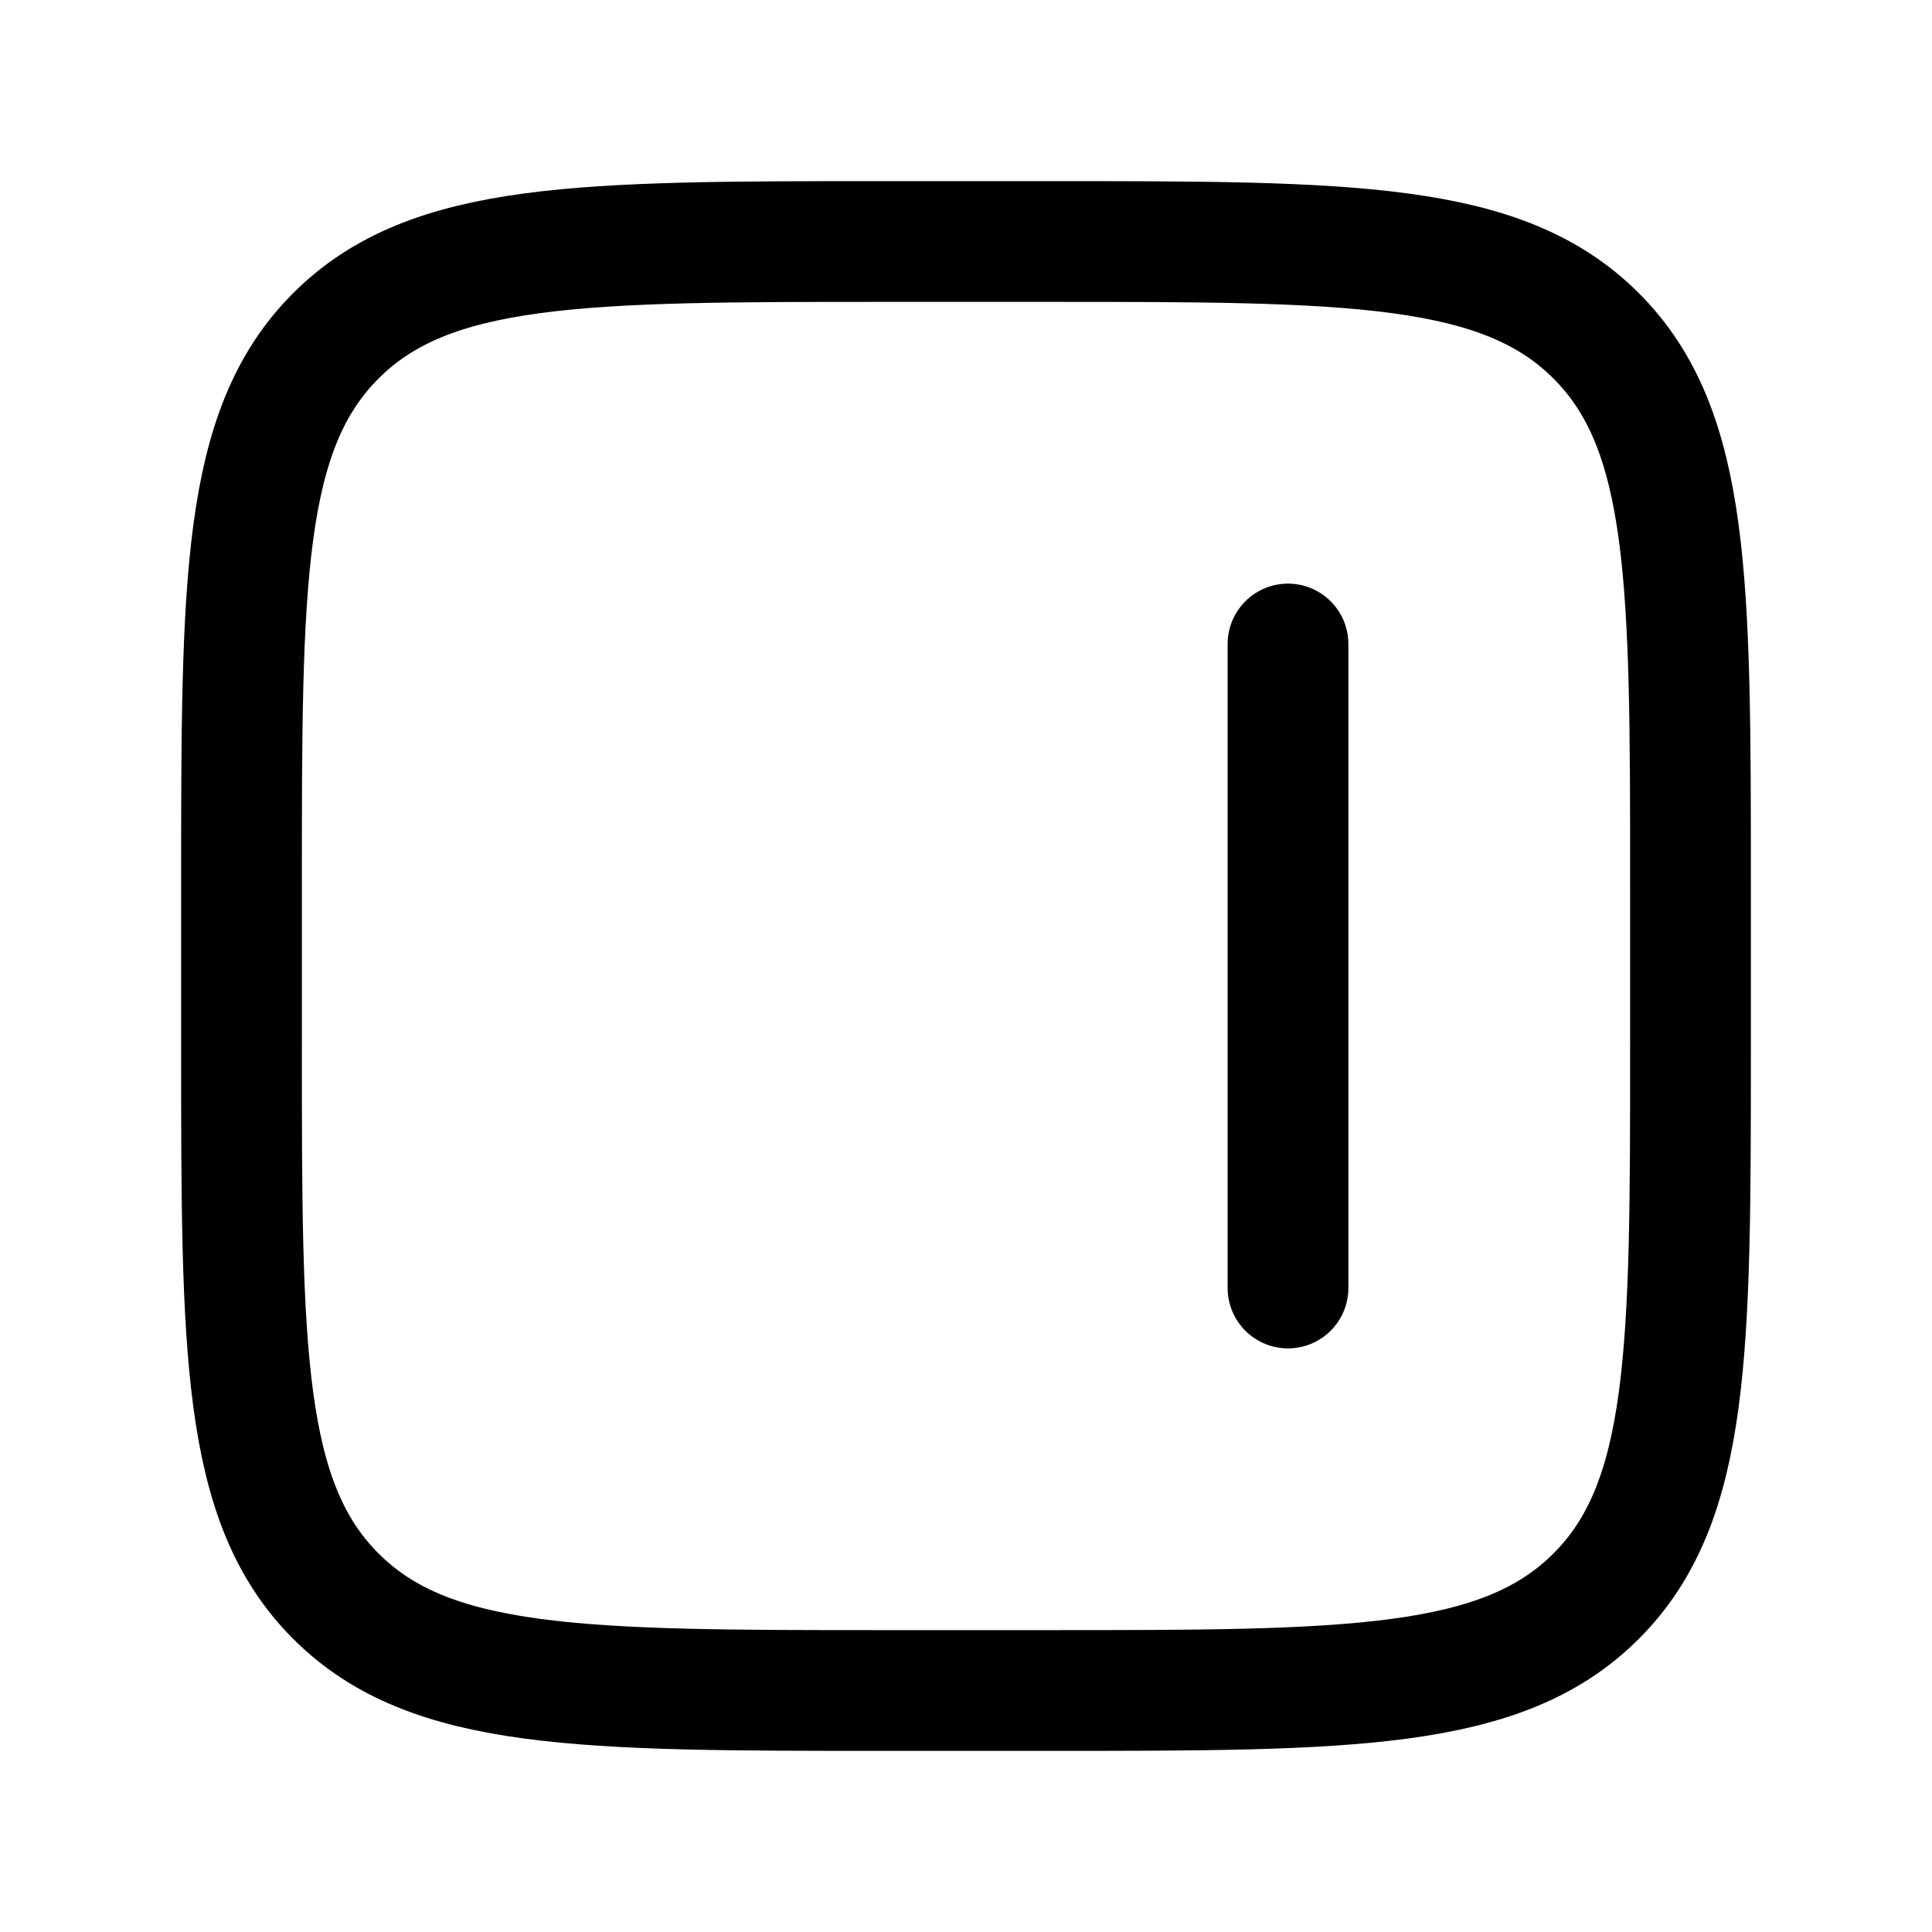
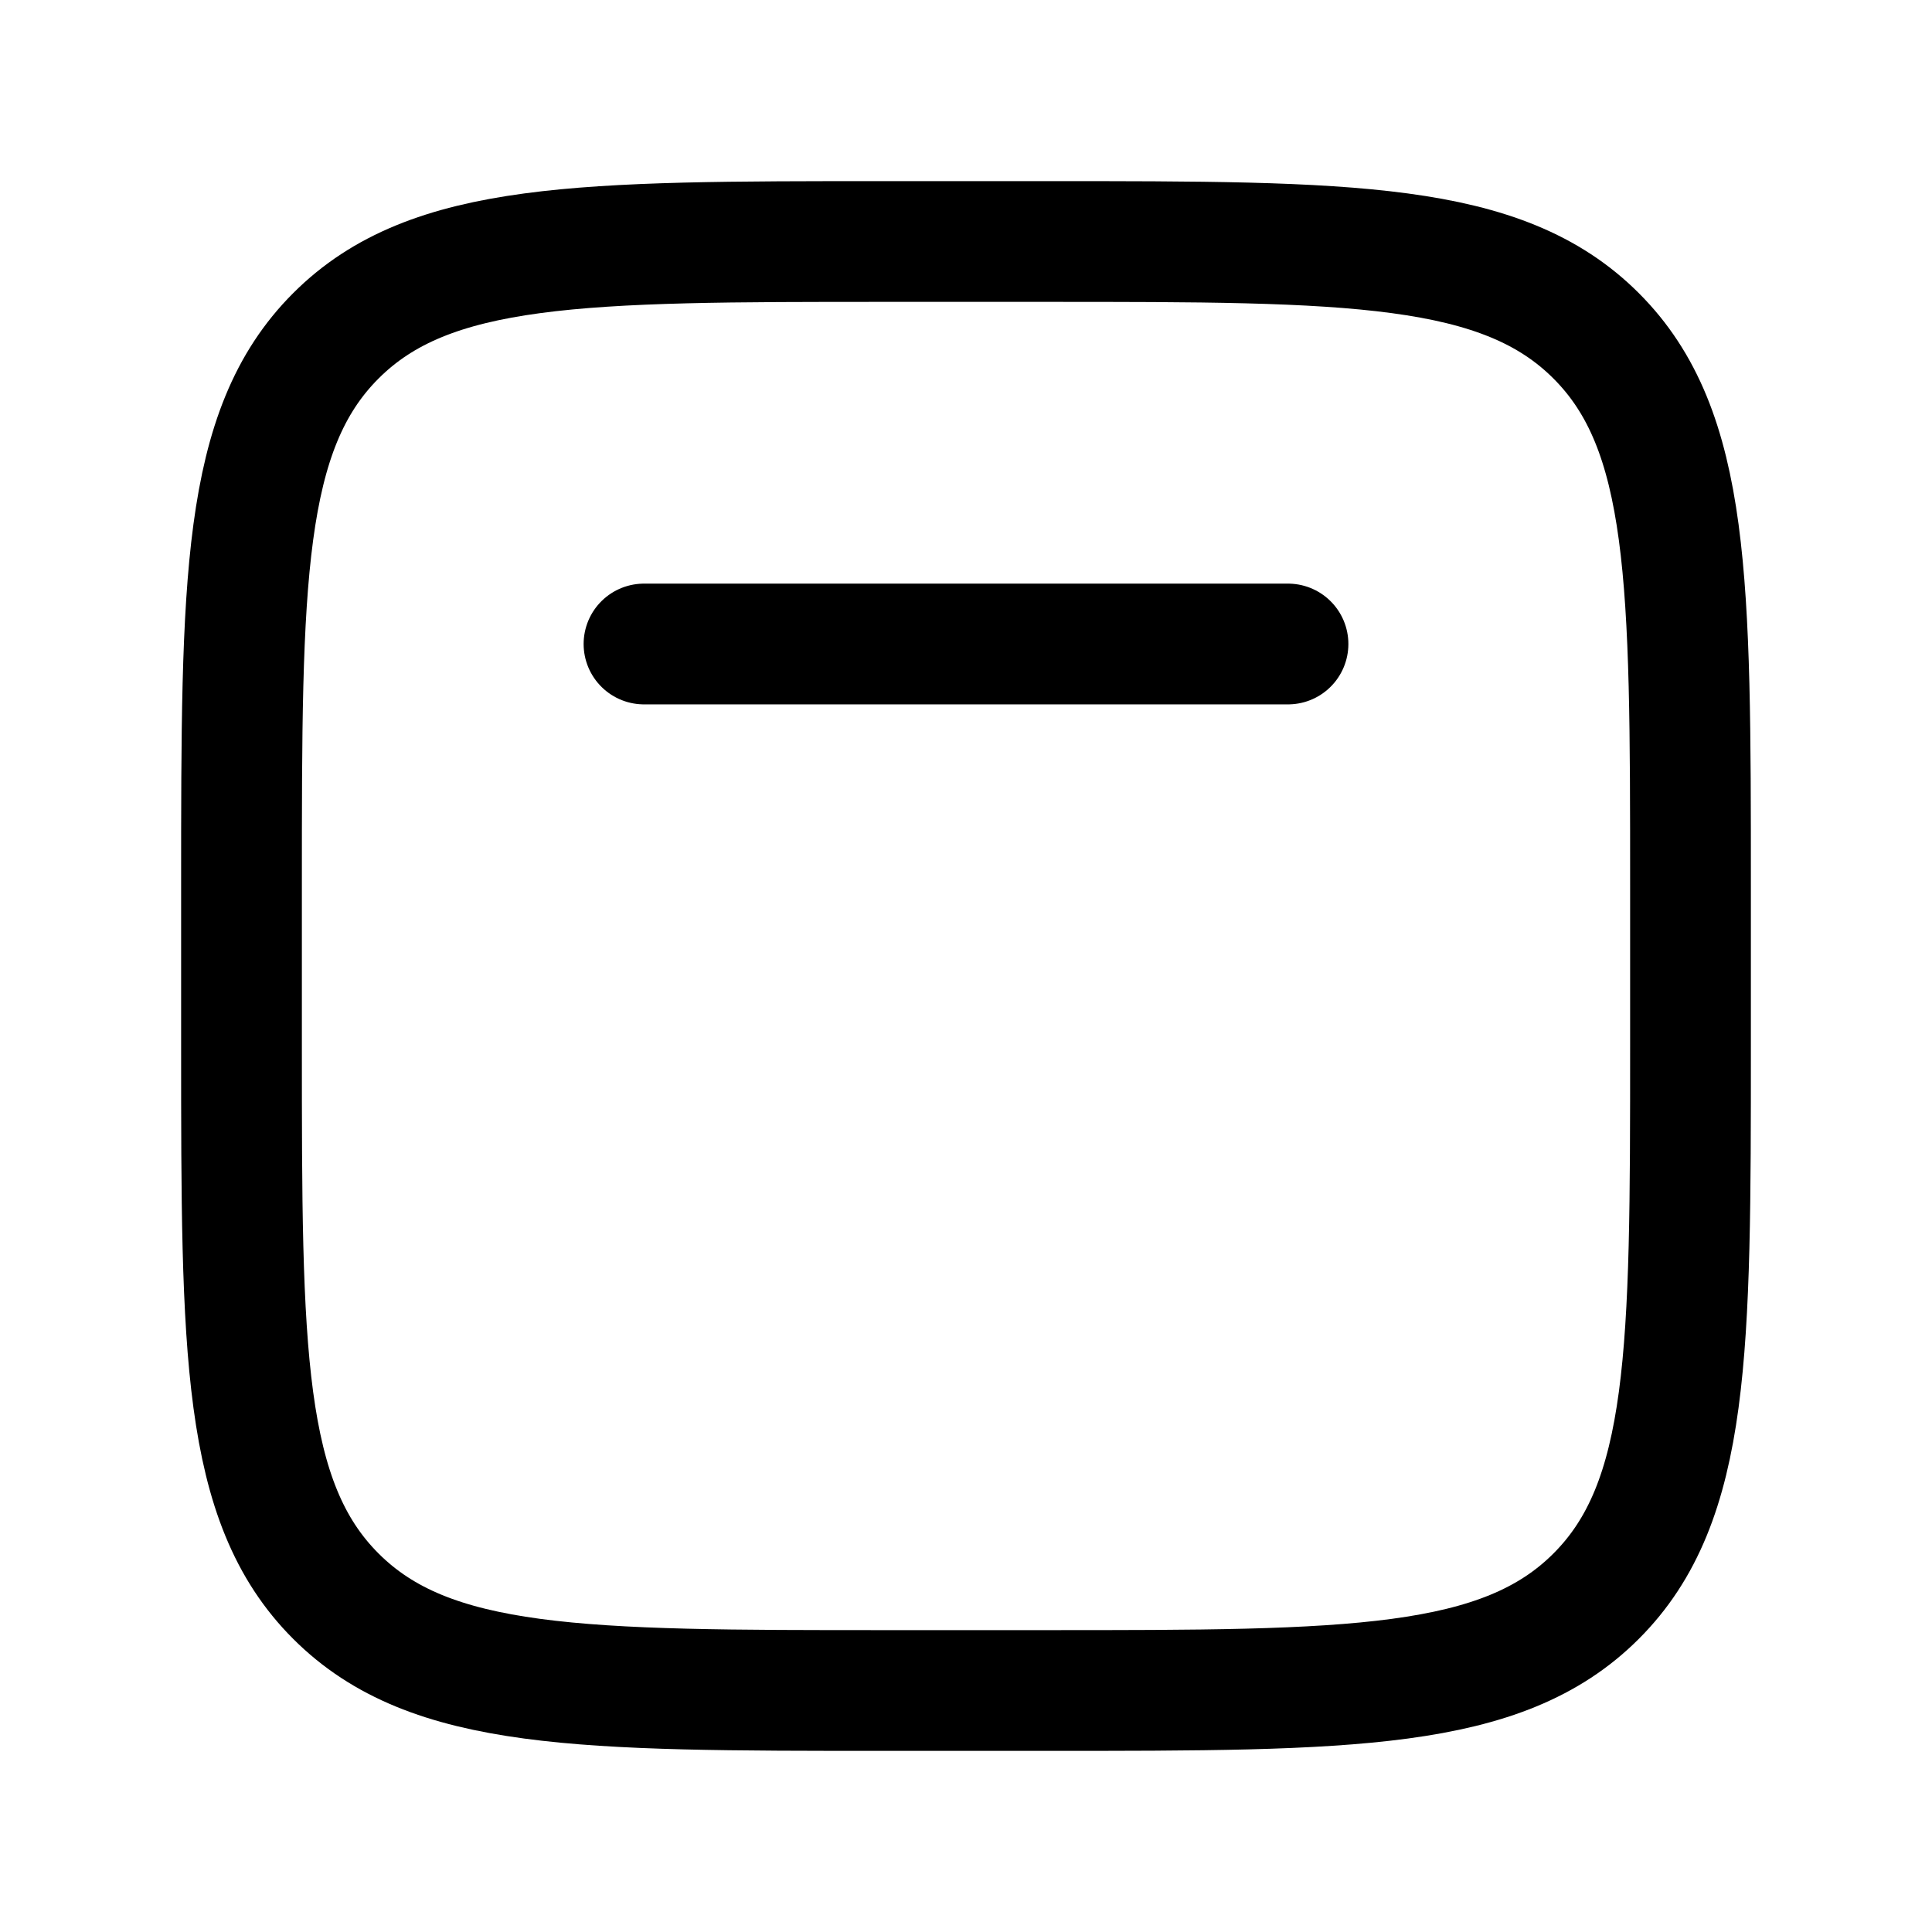
<svg xmlns="http://www.w3.org/2000/svg" viewBox="0 0 24 24" width="24" height="24" color="currentColor" fill="none" stroke="currentColor" stroke-width="1.5" stroke-linecap="round" stroke-linejoin="round">
  <path d="M11 3H13C16.771 3 18.657 3 19.828 4.172C21 5.343 21 7.229 21 11V13C21 16.771 21 18.657 19.828 19.828C18.657 21 16.771 21 13 21H11C7.229 21 5.343 21 4.172 19.828C3 18.657 3 16.771 3 13V11C3 7.229 3 5.343 4.172 4.172C5.343 3 7.229 3 11 3Z" />
-   <path d="M16 8L16 16" />
+   <path d="M16 8H8" />
</svg>
